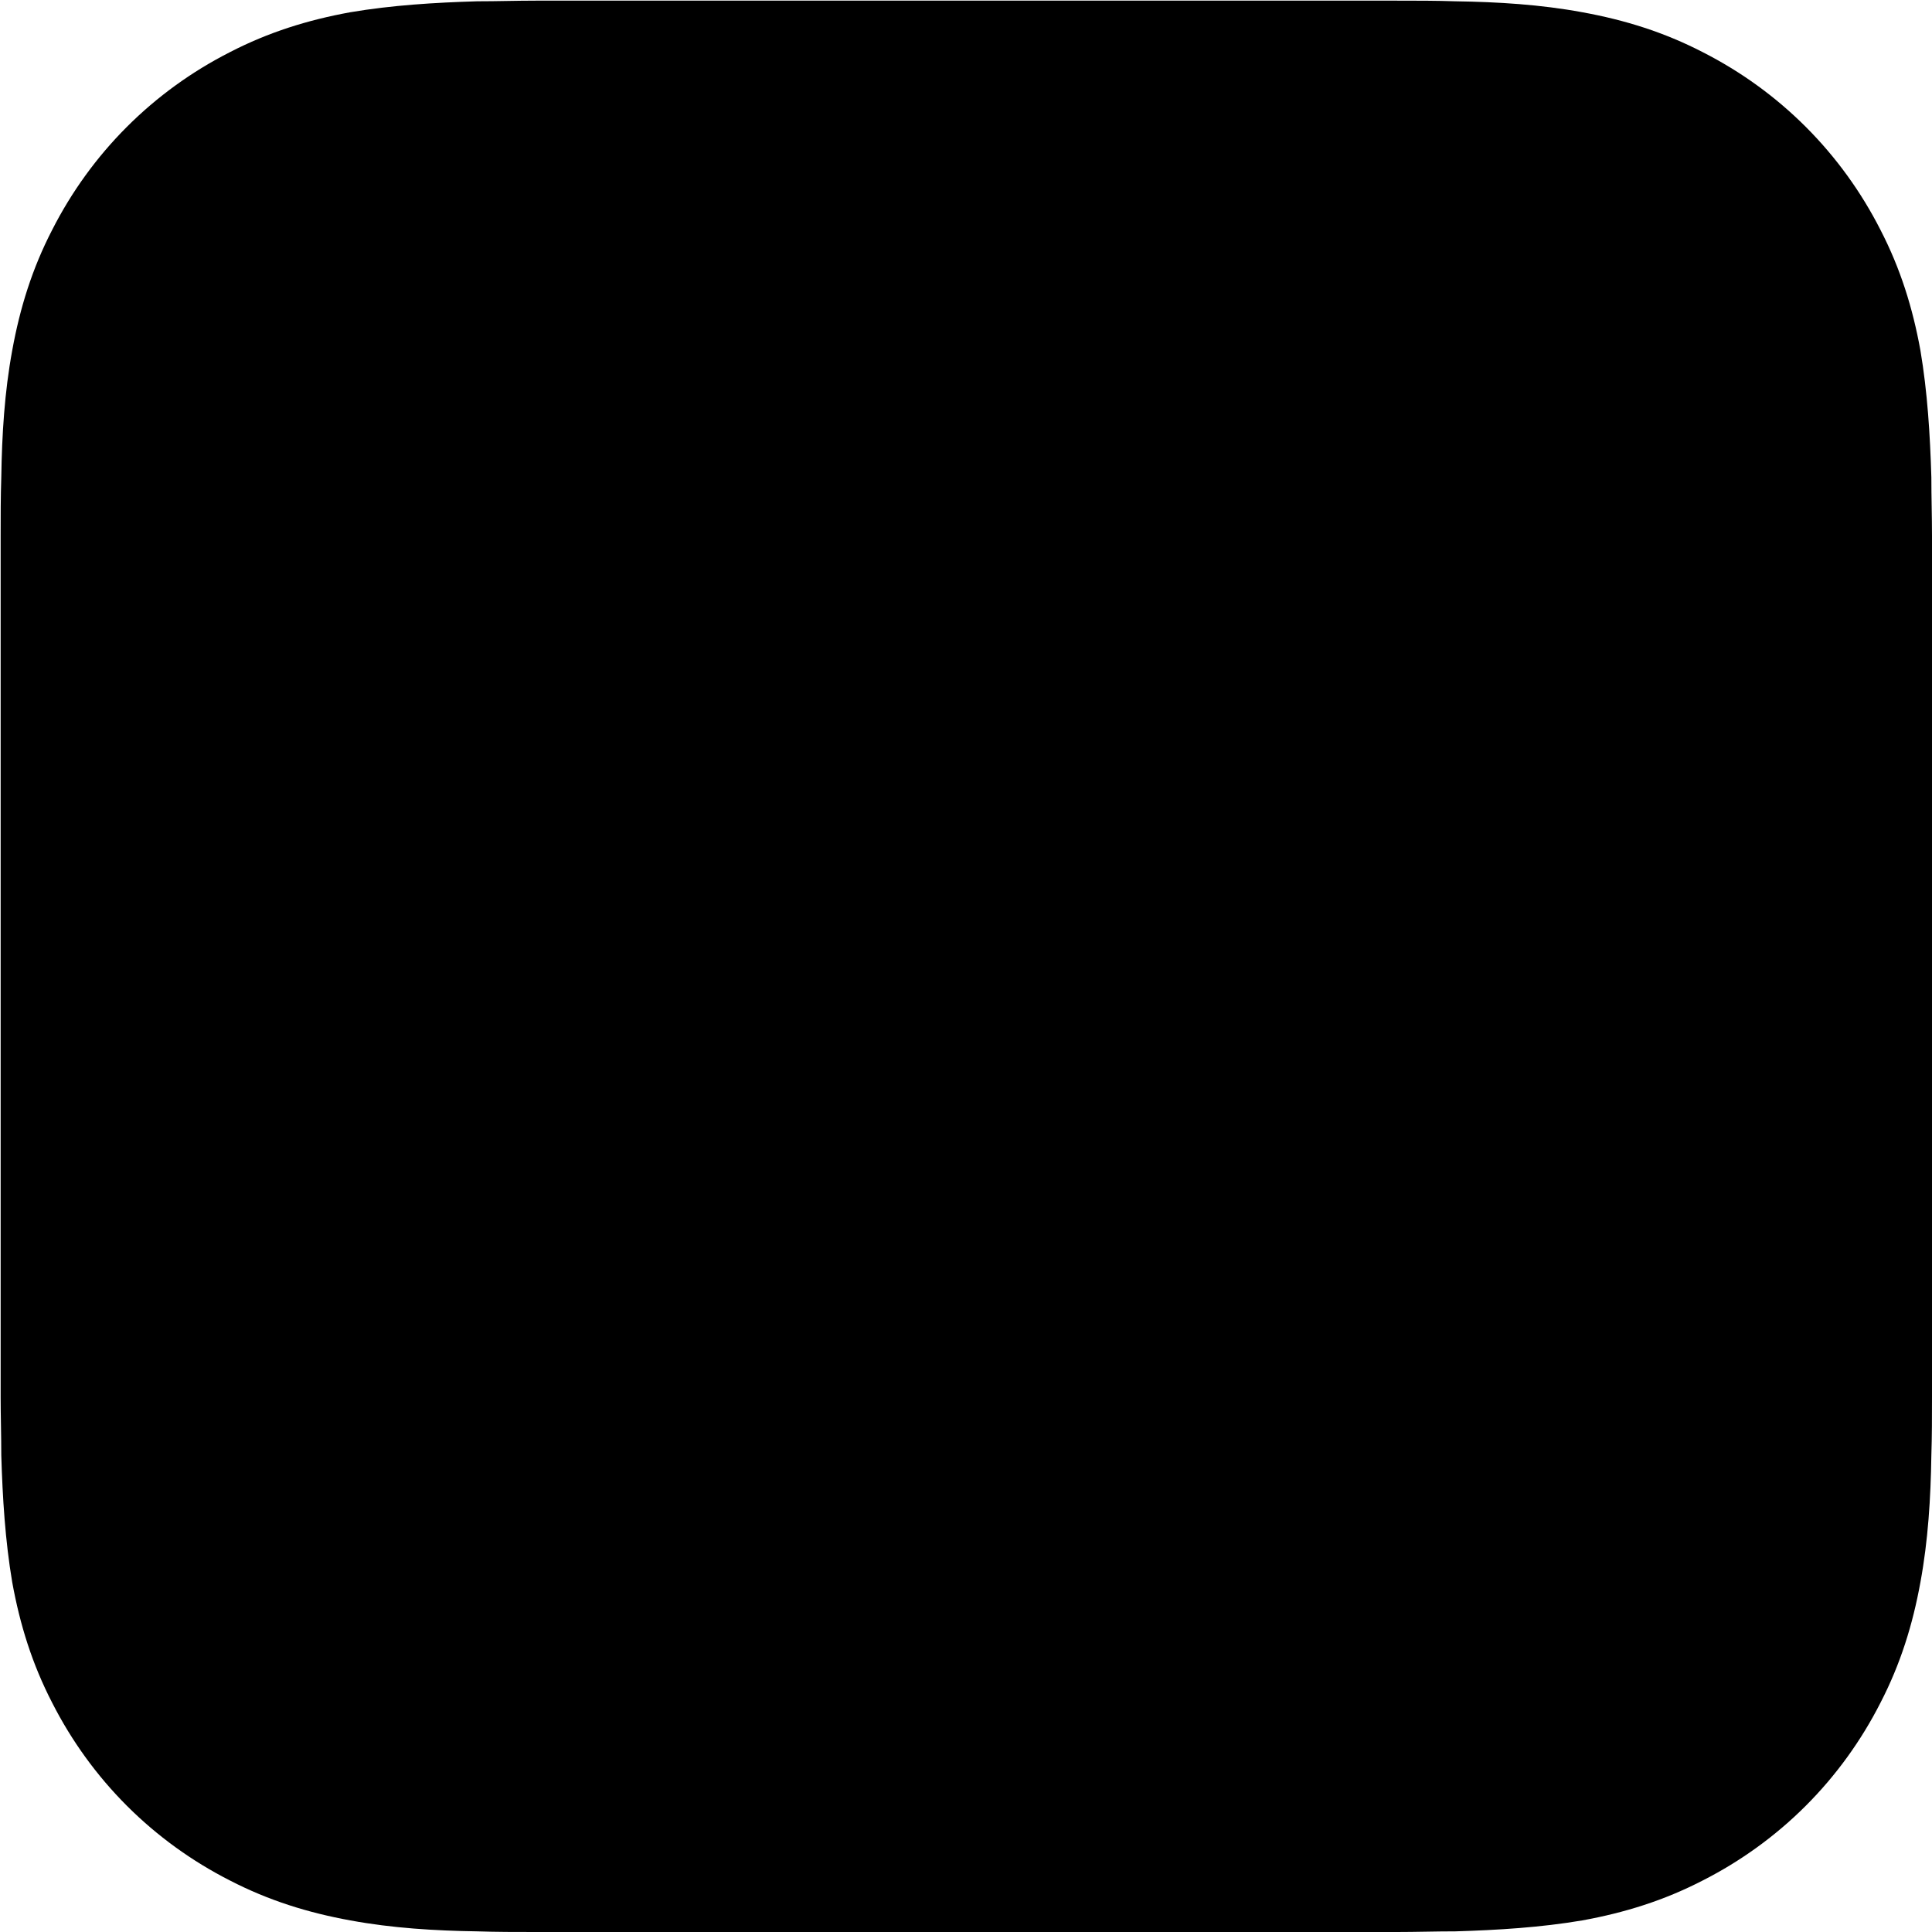
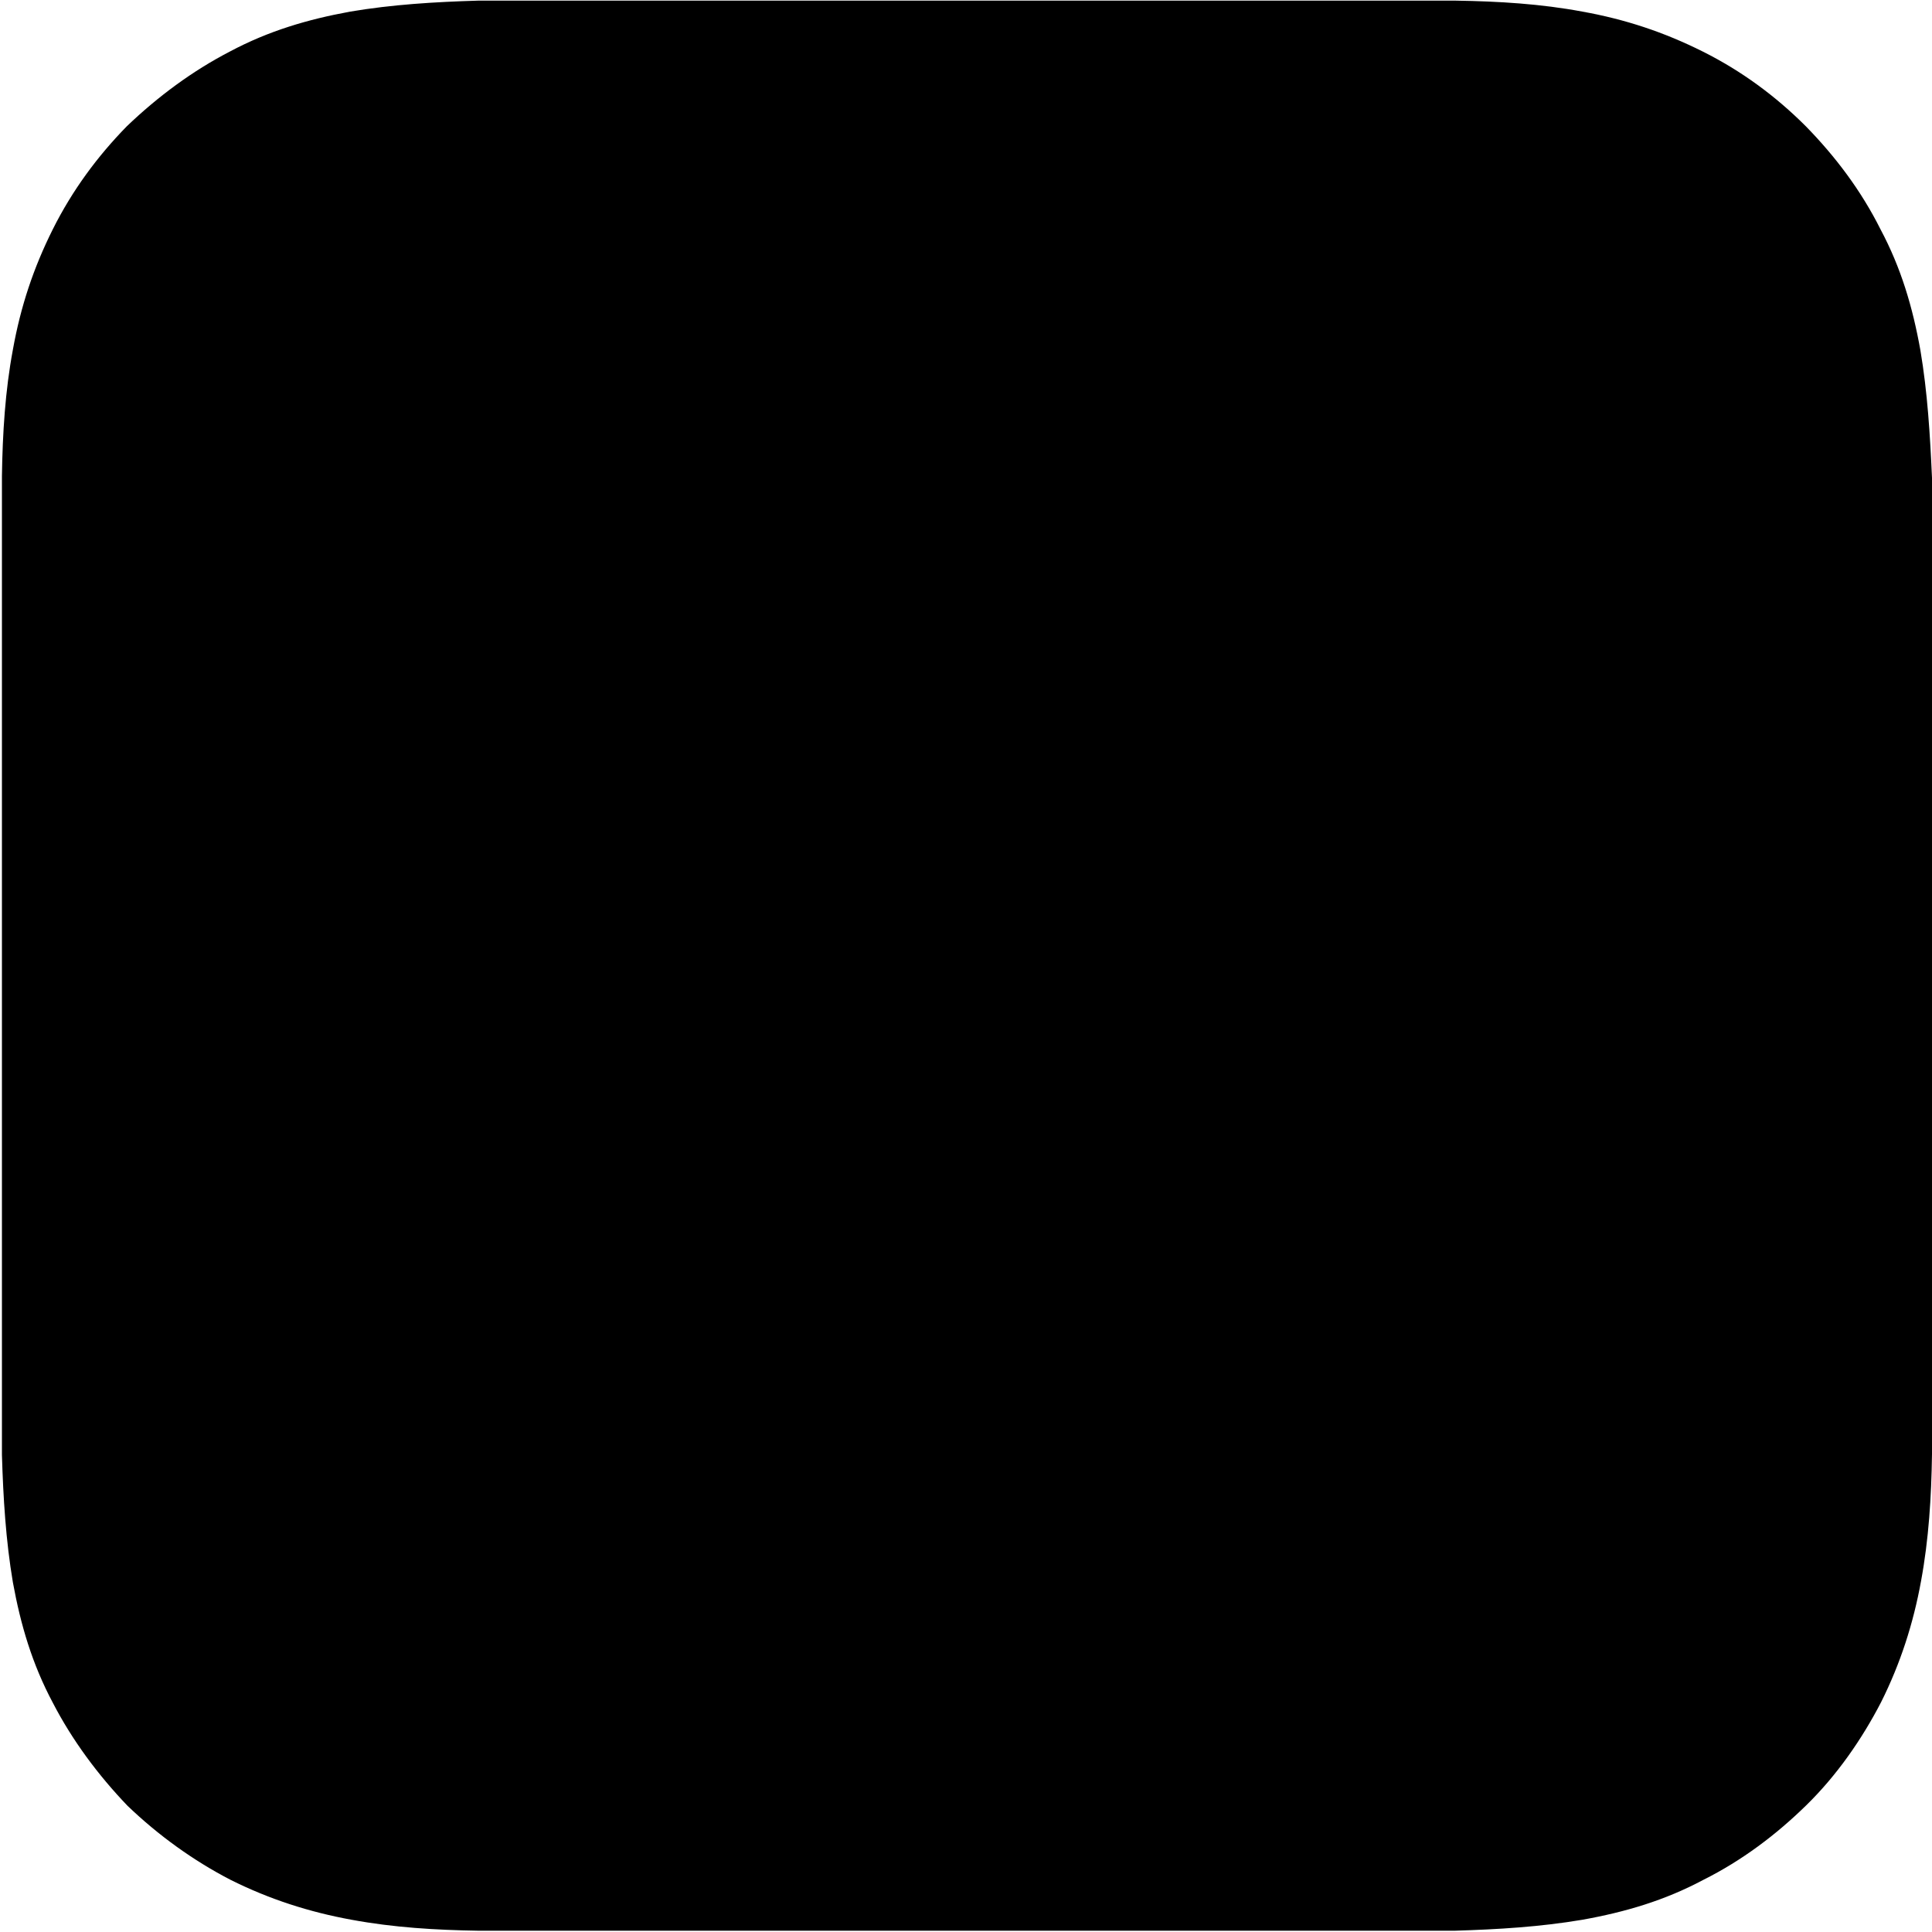
- <svg xmlns="http://www.w3.org/2000/svg" version="1.1" id="Layer_1" x="0px" y="0px" viewBox="793.4 604.5 300 300" enable-background="new 793.4 604.5 300 300" xml:space="preserve">
-   <g display="none">
-     <g display="inline">
-       <path d="M1928.8,419.3c-7.2-42.5-20.2-81.9-39.4-119.3c-19.7-37.9-44.5-72.2-73.5-100.9c-29.4-29.4-63.5-54.3-100.9-73.5    c-37.9-18.9-76.8-31.5-119.3-39.4c-42-7.9-85.8-9.7-127.2-11.3c-9.7,0-20.2,0-29.4-0.8c-9.7,0-19.7-0.8-29.4-0.8h-70.1h-269.8H873    H602.9h-70.7c-19.7,0-39.4,0-58.9,0.8c-35.3,1.3-82.7,3.3-127.2,11.3c-42.5,7.2-80.6,19.7-119.3,39.4    c-37.9,19.7-72.2,44.5-100.9,73.5c-29.4,29.4-54.3,63.5-73.5,100.9C33.6,337.1,21.1,376,13.1,418.5c-7.9,42-9.7,85.8-11.3,127.2    c0,9.7,0,20.2-0.8,29.4c0,9.7-0.8,19.7-0.8,29.4v70.1v270.1v196.6v270.1v70.1c0,19.7,0,39.4,0.8,58.9    c1.3,35.3,3.3,82.7,11.3,127.2c7.2,42.5,20.2,81.9,39.4,119.3c19.7,37.9,44.5,72.2,73.5,100.9c29.4,29.4,63.5,54.3,100.9,73.5    c37.9,18.9,76.8,31.5,119.3,39.4c42,7.9,85.8,9.7,127.2,11.3c9.7,0,20.2,0,29.4,0.8c9.7,0,19.7,0.8,29.4,0.8h70.1h270.1h447.5    h18.9h70.1c19.7,0,39.4,0,58.9-0.8c35.3-1.3,82.7-3.3,127.2-11.3c42.5-7.2,80.6-19.7,119.3-39.4c37.9-19.7,72.2-44.5,100.9-73.5    c29.4-29.4,54.3-63.5,73.5-100.9c18.9-37.9,31.5-76.8,39.4-119.3c7.9-42,9.7-85.8,11.3-127.2c0-9.7,0-20.2,0.8-29.4    c0-9.7,0.8-19.7,0.8-29.4v-70.1v-269.6V946.1V676.1v-70.7c0-19.7,0-39.4-0.8-58.9C1938.5,510.9,1936.4,464.3,1928.8,419.3z" />
-     </g>
-   </g>
-   <g id="Layer_2" display="none">
-     <g display="inline">
-       <path fill="#CCCCCC" d="M1069.6,68.1L1069.6,68.1h269.8c23,0,47.1,0,70.1,0c23.6,0,42.5,0.8,59.6,0.8    c37.9,0.8,83.2,3.3,128.5,11.8c44.5,8.4,84,21,120.6,39.4c37.9,18.9,72.2,44.5,102.9,74.8c30.2,30.2,55,64.8,74.8,102.9    c18.9,36.6,32,76.8,39.4,120.6c8.4,45.3,10.5,90.4,11.3,128.5c0.8,17.2,0.8,35.3,0.8,59.6c0,23,0,47.1,0,70.1v270.1v196.6v270.1    c0,23,0,47.1,0,70.1c0,23.6-0.8,42.5-0.8,59.6c-0.8,35.3-3.3,82.7-11.3,128.5c-8.4,44.5-21,84-39.4,120.6    c-18.9,37.9-44.5,72.2-74.8,102.9c-30.2,30.2-64.8,55-102.9,74.8c-36.6,18.9-76.8,32-120.6,39.4c-45.3,8.4-90.4,10.5-128.5,11.8    c-17.2,0.8-35.3,0.8-59.6,0.8c-23,0-47.1,0-70.1,0h-18.9H873H602.9c-23,0-47.1,0-70.1,0c-23.6,0-42.5-0.8-59.6-0.8    c-37.9-1.3-83.2-3.3-128.5-11.8c-44.5-8.4-84-21-120.6-39.4c-37.9-18.9-72.2-44.5-102.9-74.8c-30.2-30.2-55-64.8-74.8-102.9    c-18.9-36.6-32-76.8-39.4-120.6c-8.4-45.3-10.5-90.4-11.3-128.5c-0.8-17.2-0.8-35.3-0.8-59.6c0-23,0-47.1,0-70.1v-270.6V946.1    V676.1c0-23,0-47.1,0-70.1c0-23.6,0.8-42.5,0.8-59.6C-3.5,510.9-1,463.6,7,417.7c8.4-44.5,21-84,39.4-120.6    c18.9-37.9,44.5-72.2,74.8-102.9c30.2-30.2,64.8-55,102.9-74.8c36.6-18.9,76.8-32,120.6-39.4c45.3-8.4,90.4-10.5,128.5-11.8    c17.2-0.8,35.3-0.8,59.6-0.8c23,0,47.1,0,70.1,0H873L1069.6,68.1 M1339.5,61.4h-269.8H1320H873H602.9c-23,0-47.1,0-70.1,0    c-19.7,0-39.4,0.8-59.6,0.8c-43.3,1.3-86.5,3.3-129,11.8c-42.5,7.2-83.2,20.2-122.6,39.9c-38.7,19.7-74,45.3-104.2,76    c-30.7,30.7-55.8,66.3-76,104.2C21.6,333.5,8.5,374,1.3,417.2c-7.2,42.5-10.5,85.8-11.8,129c-0.8,20.2-1.3,39.9-1.3,60.4    c0,23,0,47.1,0,70.1v269.3v196.6v270.1c0,23,0,47.1,0,70.1c0,19.7,0.8,39.4,0.8,59.6c1.3,43.3,3.3,86.5,11.8,129    c7.2,43.3,20.2,83.2,39.9,123.1c19.7,38.7,45.3,74,76,104.2c30.7,30.2,66.3,55.8,104.2,76c39.4,19.7,79.4,32.8,123.1,39.9    c42.5,7.2,85.8,10.5,129,11.8c19.7,0.8,39.4,0.8,59.6,0.8c23,0,47.1,0,70.1,0H873h447.5h18.9c23,0,47.1,0,70.1,0    c19.7,0,39.4-0.8,59.6-0.8c43.3-1.3,86.5-3.3,129-11.8c43.3-7.2,83.2-20.2,123.1-39.9c38.7-19.7,74-45.3,104.2-76    c30.7-30.7,55.8-66.3,76-104.2c19.7-39.4,32.8-79.9,39.9-123.1c7.2-42.5,10.5-85.8,11.8-129c0.8-19.7,0.8-39.4,0.8-59.6    c0-23,0-47.1,0-70.1v-270.1V946.1V676.1c0-23,0-47.1,0-70.1c0-19.7-0.8-39.4-0.8-59.6c-1.3-43.3-3.3-86.5-11.8-129    c-7.2-43.3-20.2-83.2-39.9-123.1c-19.5-38.7-45.1-74-75.8-104.2c-30.7-30.7-66.3-55.8-104.2-76c-39.4-19.7-79.4-32.8-123.1-39.9    c-42.5-7.2-85.8-10.5-129-11.8c-18.9-0.8-38.7-1.3-58.9-1.3C1386.8,61.4,1363,61.4,1339.5,61.4L1339.5,61.4z" />
-     </g>
-   </g>
-   <g>
-     <path d="M1093.4,698.4c0-3.6,0-7.2,0-10.7c0-3-0.1-6-0.1-9.1c-0.2-6.6-0.6-13.2-1.7-19.7c-1.2-6.6-3.1-12.7-6.2-18.7   c-3-5.9-6.9-11.3-11.6-16c-4.7-4.7-10.1-8.6-16-11.6c-6-3.1-12.1-5-18.7-6.2c-6.5-1.2-13.1-1.6-19.7-1.7c-3-0.1-6-0.1-9.1-0.1   c-3.6,0-7.2,0-10.7,0H887.3c-3.6,0-7.2,0-10.7,0c-3,0-6,0.1-9.1,0.1c-6.6,0.2-13.2,0.6-19.7,1.7c-6.6,1.2-12.7,3.1-18.7,6.2   c-5.9,3-11.3,6.9-16,11.6c-4.7,4.7-8.6,10.1-11.6,16c-3.1,6-5,12.1-6.2,18.7c-1.2,6.5-1.6,13.1-1.7,19.7c-0.1,3-0.1,6-0.1,9.1   c0,3.6,0,7.2,0,10.7v112.3c0,3.6,0,7.2,0,10.7c0,3,0.1,6,0.1,9.1c0.2,6.6,0.6,13.2,1.7,19.7c1.2,6.6,3.1,12.7,6.2,18.7   c3,5.9,6.9,11.3,11.6,16c4.7,4.7,10.1,8.6,16,11.6c6,3.1,12.1,5,18.7,6.2c6.5,1.2,13.1,1.6,19.7,1.7c3,0.1,6,0.1,9.1,0.1   c3.6,0,7.2,0,10.7,0h112.3c3.6,0,7.2,0,10.7,0c3,0,6-0.1,9.1-0.1c6.6-0.2,13.2-0.6,19.7-1.7c6.6-1.2,12.7-3.1,18.7-6.2   c5.9-3,11.3-6.9,16-11.6s8.6-10.1,11.6-16c3.1-6,5-12.1,6.2-18.7c1.2-6.5,1.6-13.1,1.7-19.7c0.1-3,0.1-6,0.1-9.1   c0-3.6,0-7.2,0-10.7V698.4z" />
-   </g>
+ <svg xmlns="http://www.w3.org/2000/svg" viewBox="793.4 604.5 300 300">
+   <path d="M1093.4 698.4v-10.7-9c-.3-6.7-.7-13.3-1.8-19.8-1.2-6.7-3-12.8-6.2-18.8-3-6-7-11.3-11.6-16-4.7-4.7-10-8.6-16-11.6s-12-5-18.7-6.2c-6.4-1.2-13-1.6-19.6-1.7H867.6c-6.7.2-13.3.6-19.8 1.7-6.6 1.2-12.7 3-18.7 6.2-5.8 3-11.2 7-16 11.6-4.6 4.7-8.5 10-11.5 16s-5 12-6.2 18.7c-1.2 6.4-1.6 13-1.7 19.6V830.4c.2 6.7.6 13.3 1.7 19.8 1.2 6.6 3 12.7 6.2 18.7 3 5.8 7 11.2 11.6 16 4.8 4.6 10.2 8.5 16 11.5 6 3 12.2 5 18.8 6.2 6.5 1.2 13 1.6 19.7 1.7H1019.3c6.7-.2 13.3-.6 19.8-1.7 6.7-1.2 12.8-3 18.8-6.2 6-3 11.3-7 16-11.6s8.6-10.2 11.6-16c3-6 5-12.2 6.2-18.8 1.2-6.5 1.6-13 1.7-19.7v-9-123.1z" />
</svg>
